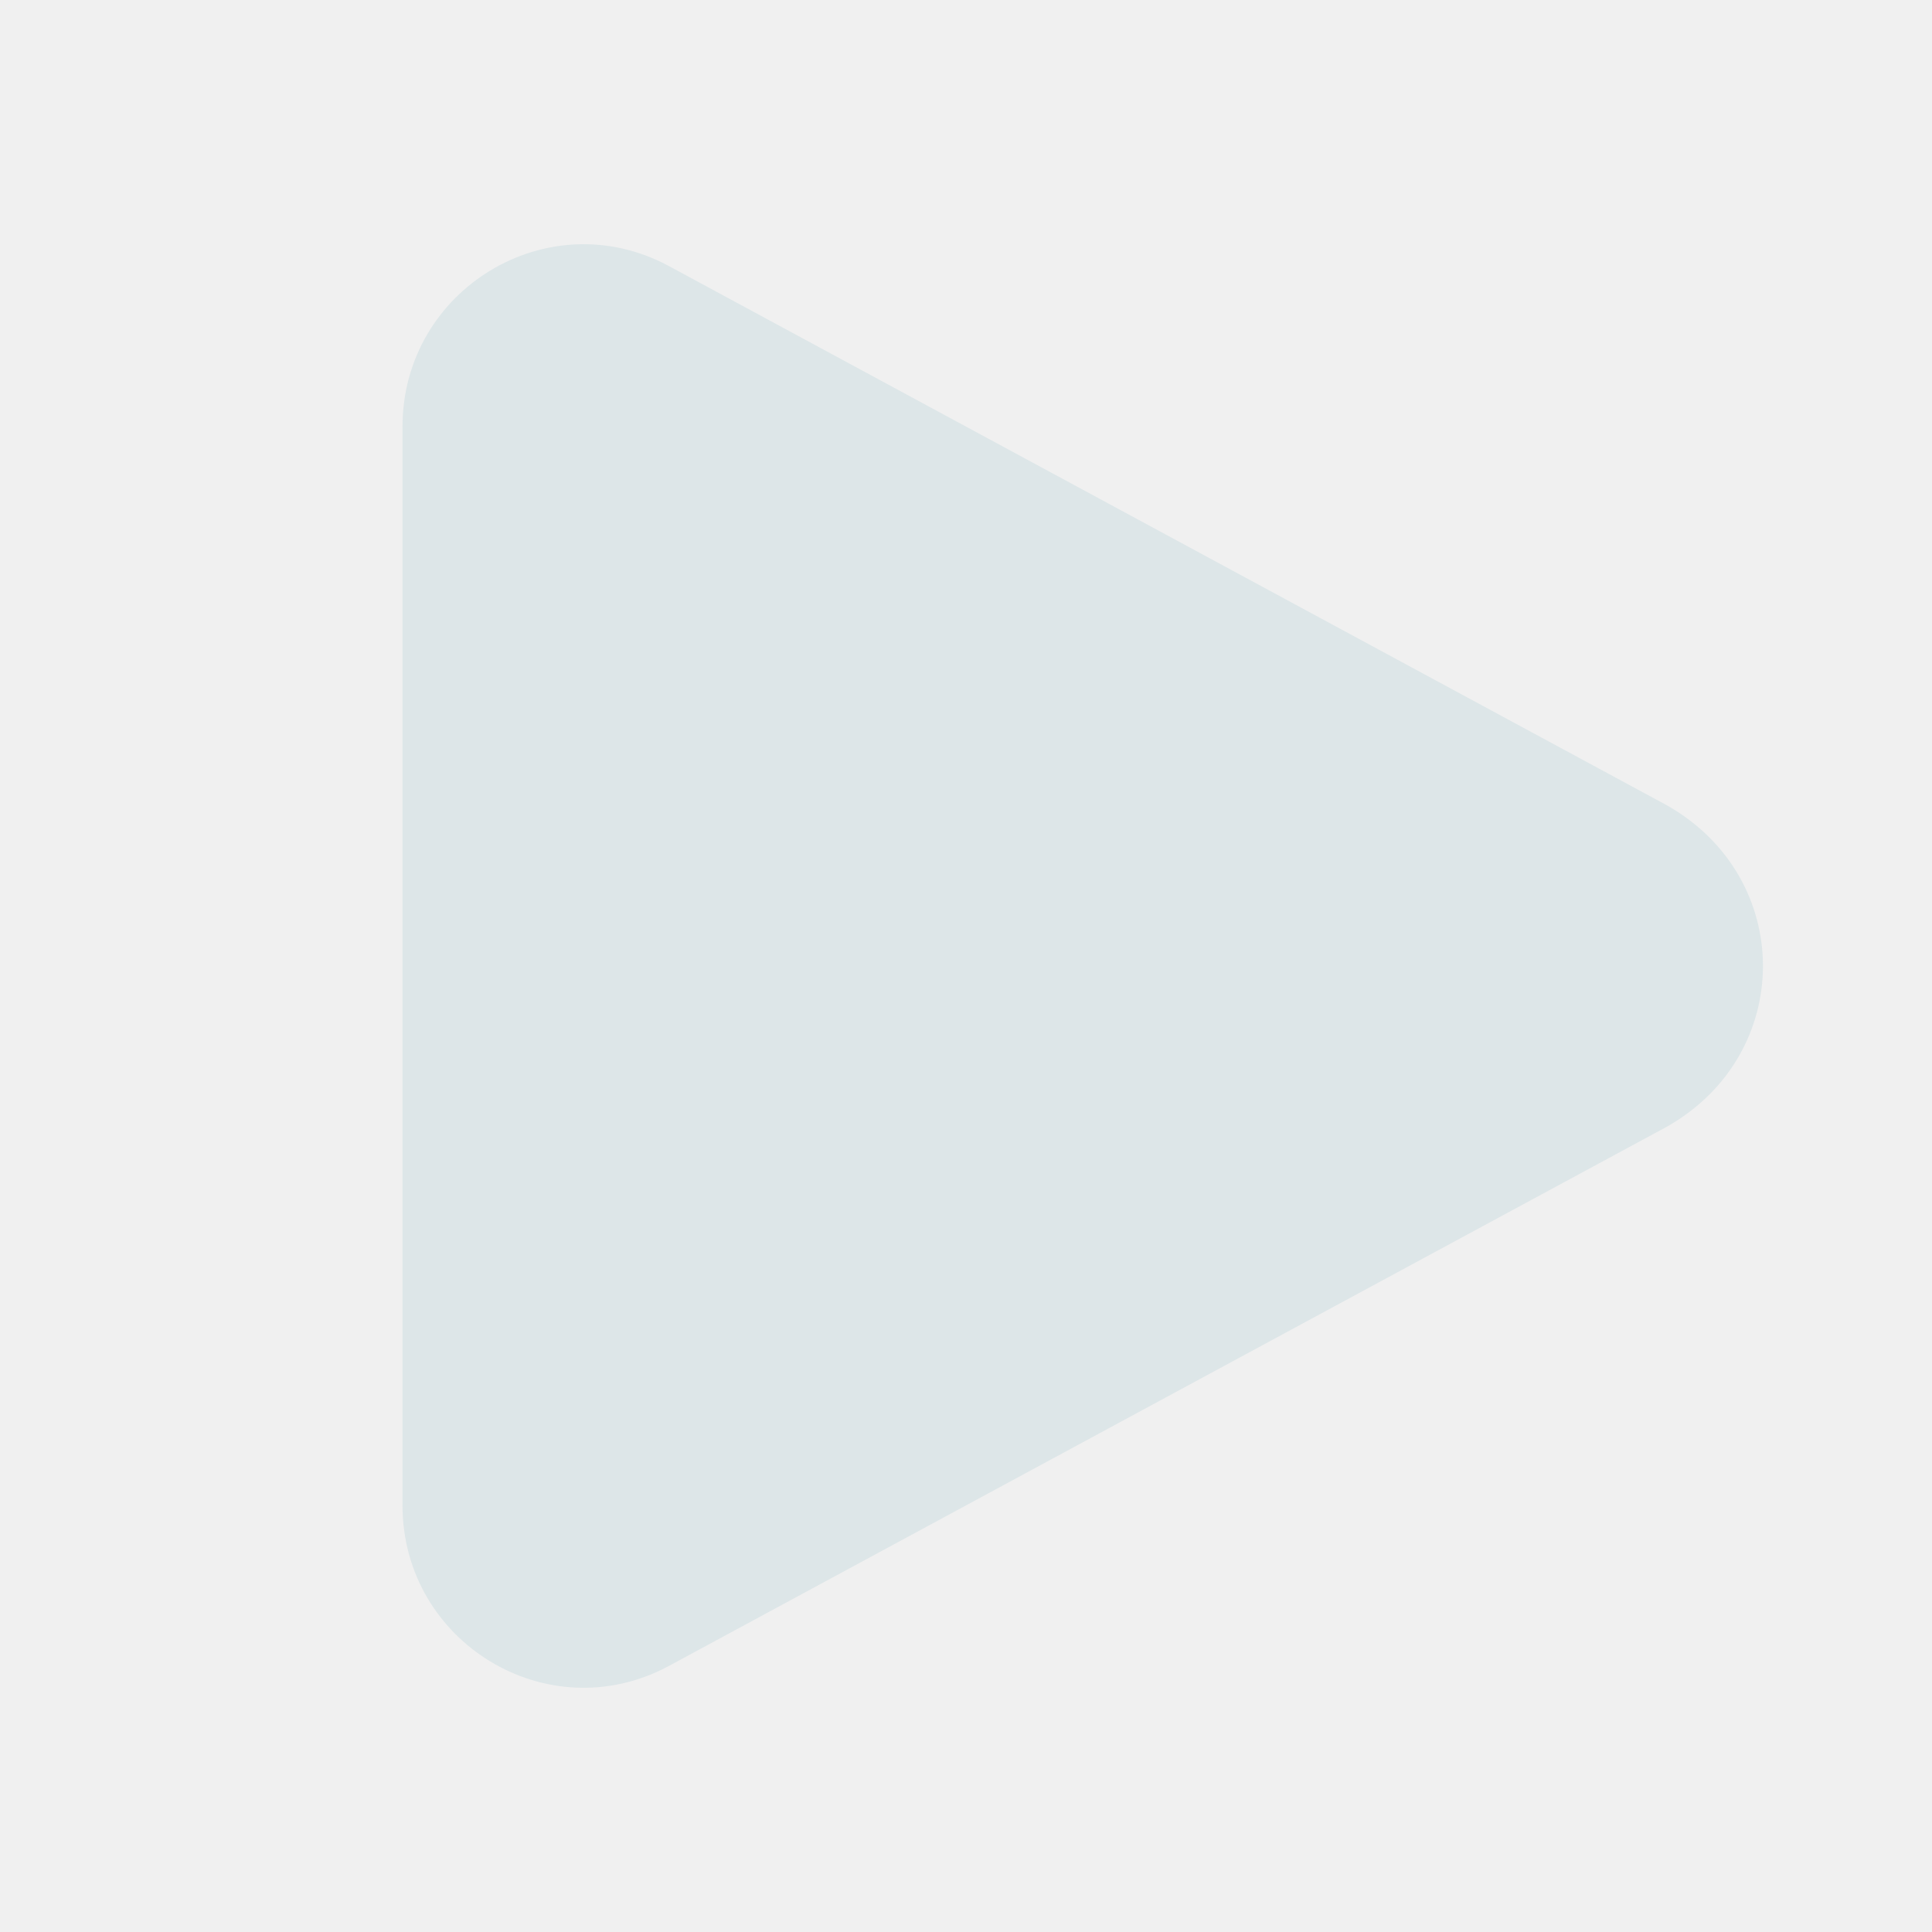
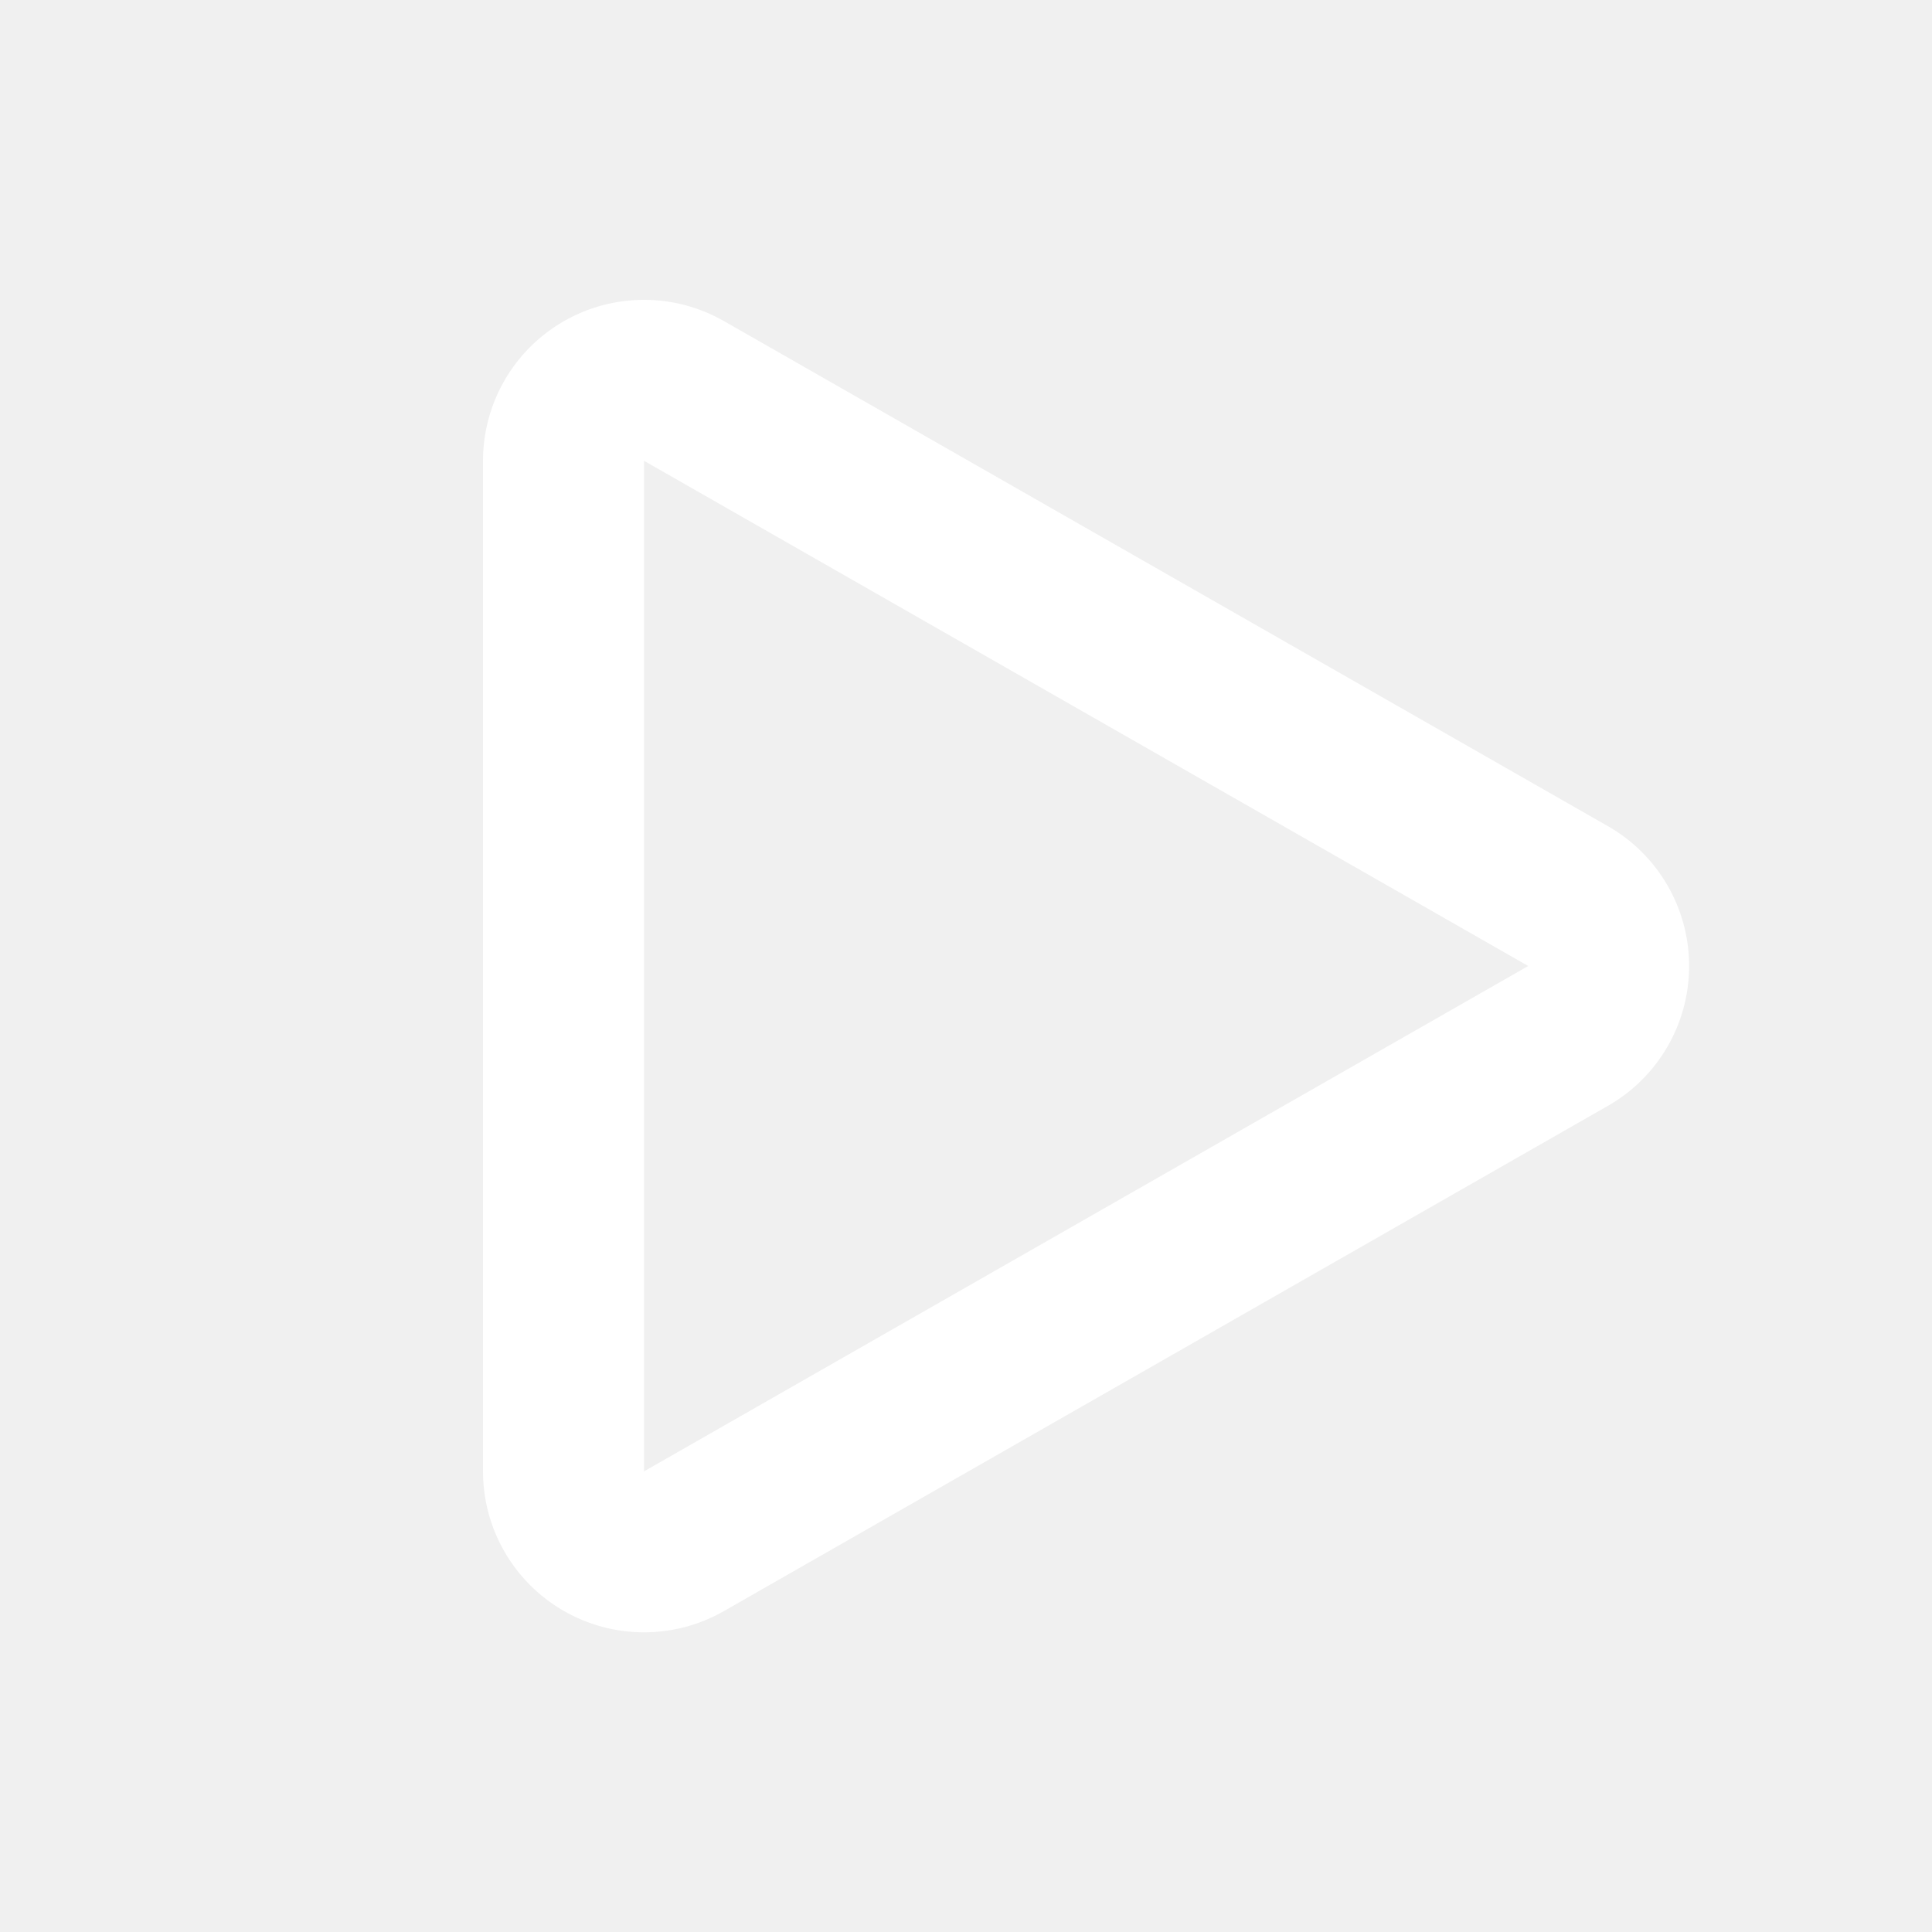
- <svg xmlns="http://www.w3.org/2000/svg" version="1.1" id="Layer_1" x="0px" y="0px" viewBox="0 0 24 24" style="enable-background:new 0 0 24 24;" xml:space="preserve">
-   <style type="text/css">
- 	.st0{fill:#DDE6E8;}
- </style>
-   <path class="st0" d="M5,5.3c0-1.7,1.8-2.8,3.3-2L20.7,10c1.6,0.9,1.6,3.1,0,4L8.3,20.7c-1.5,0.8-3.3-0.3-3.3-2V5.3z" />
+ <svg xmlns="http://www.w3.org/2000/svg" width="24" height="24" preserveAspectRatio="xMidYMid meet" viewBox="0 0 12 12" style="-ms-transform: rotate(360deg); -webkit-transform: rotate(360deg); transform: rotate(360deg);">
+   <path fill="white" d="M3 2.862a1 1 0 0 1 1.496-.868l5.492 3.138a1 1 0 0 1 0 1.736l-5.492 3.139A1 1 0 0 1 3 9.139V2.862ZM9.492 6L4 2.862v6.277L9.492 6Z" />
</svg>
